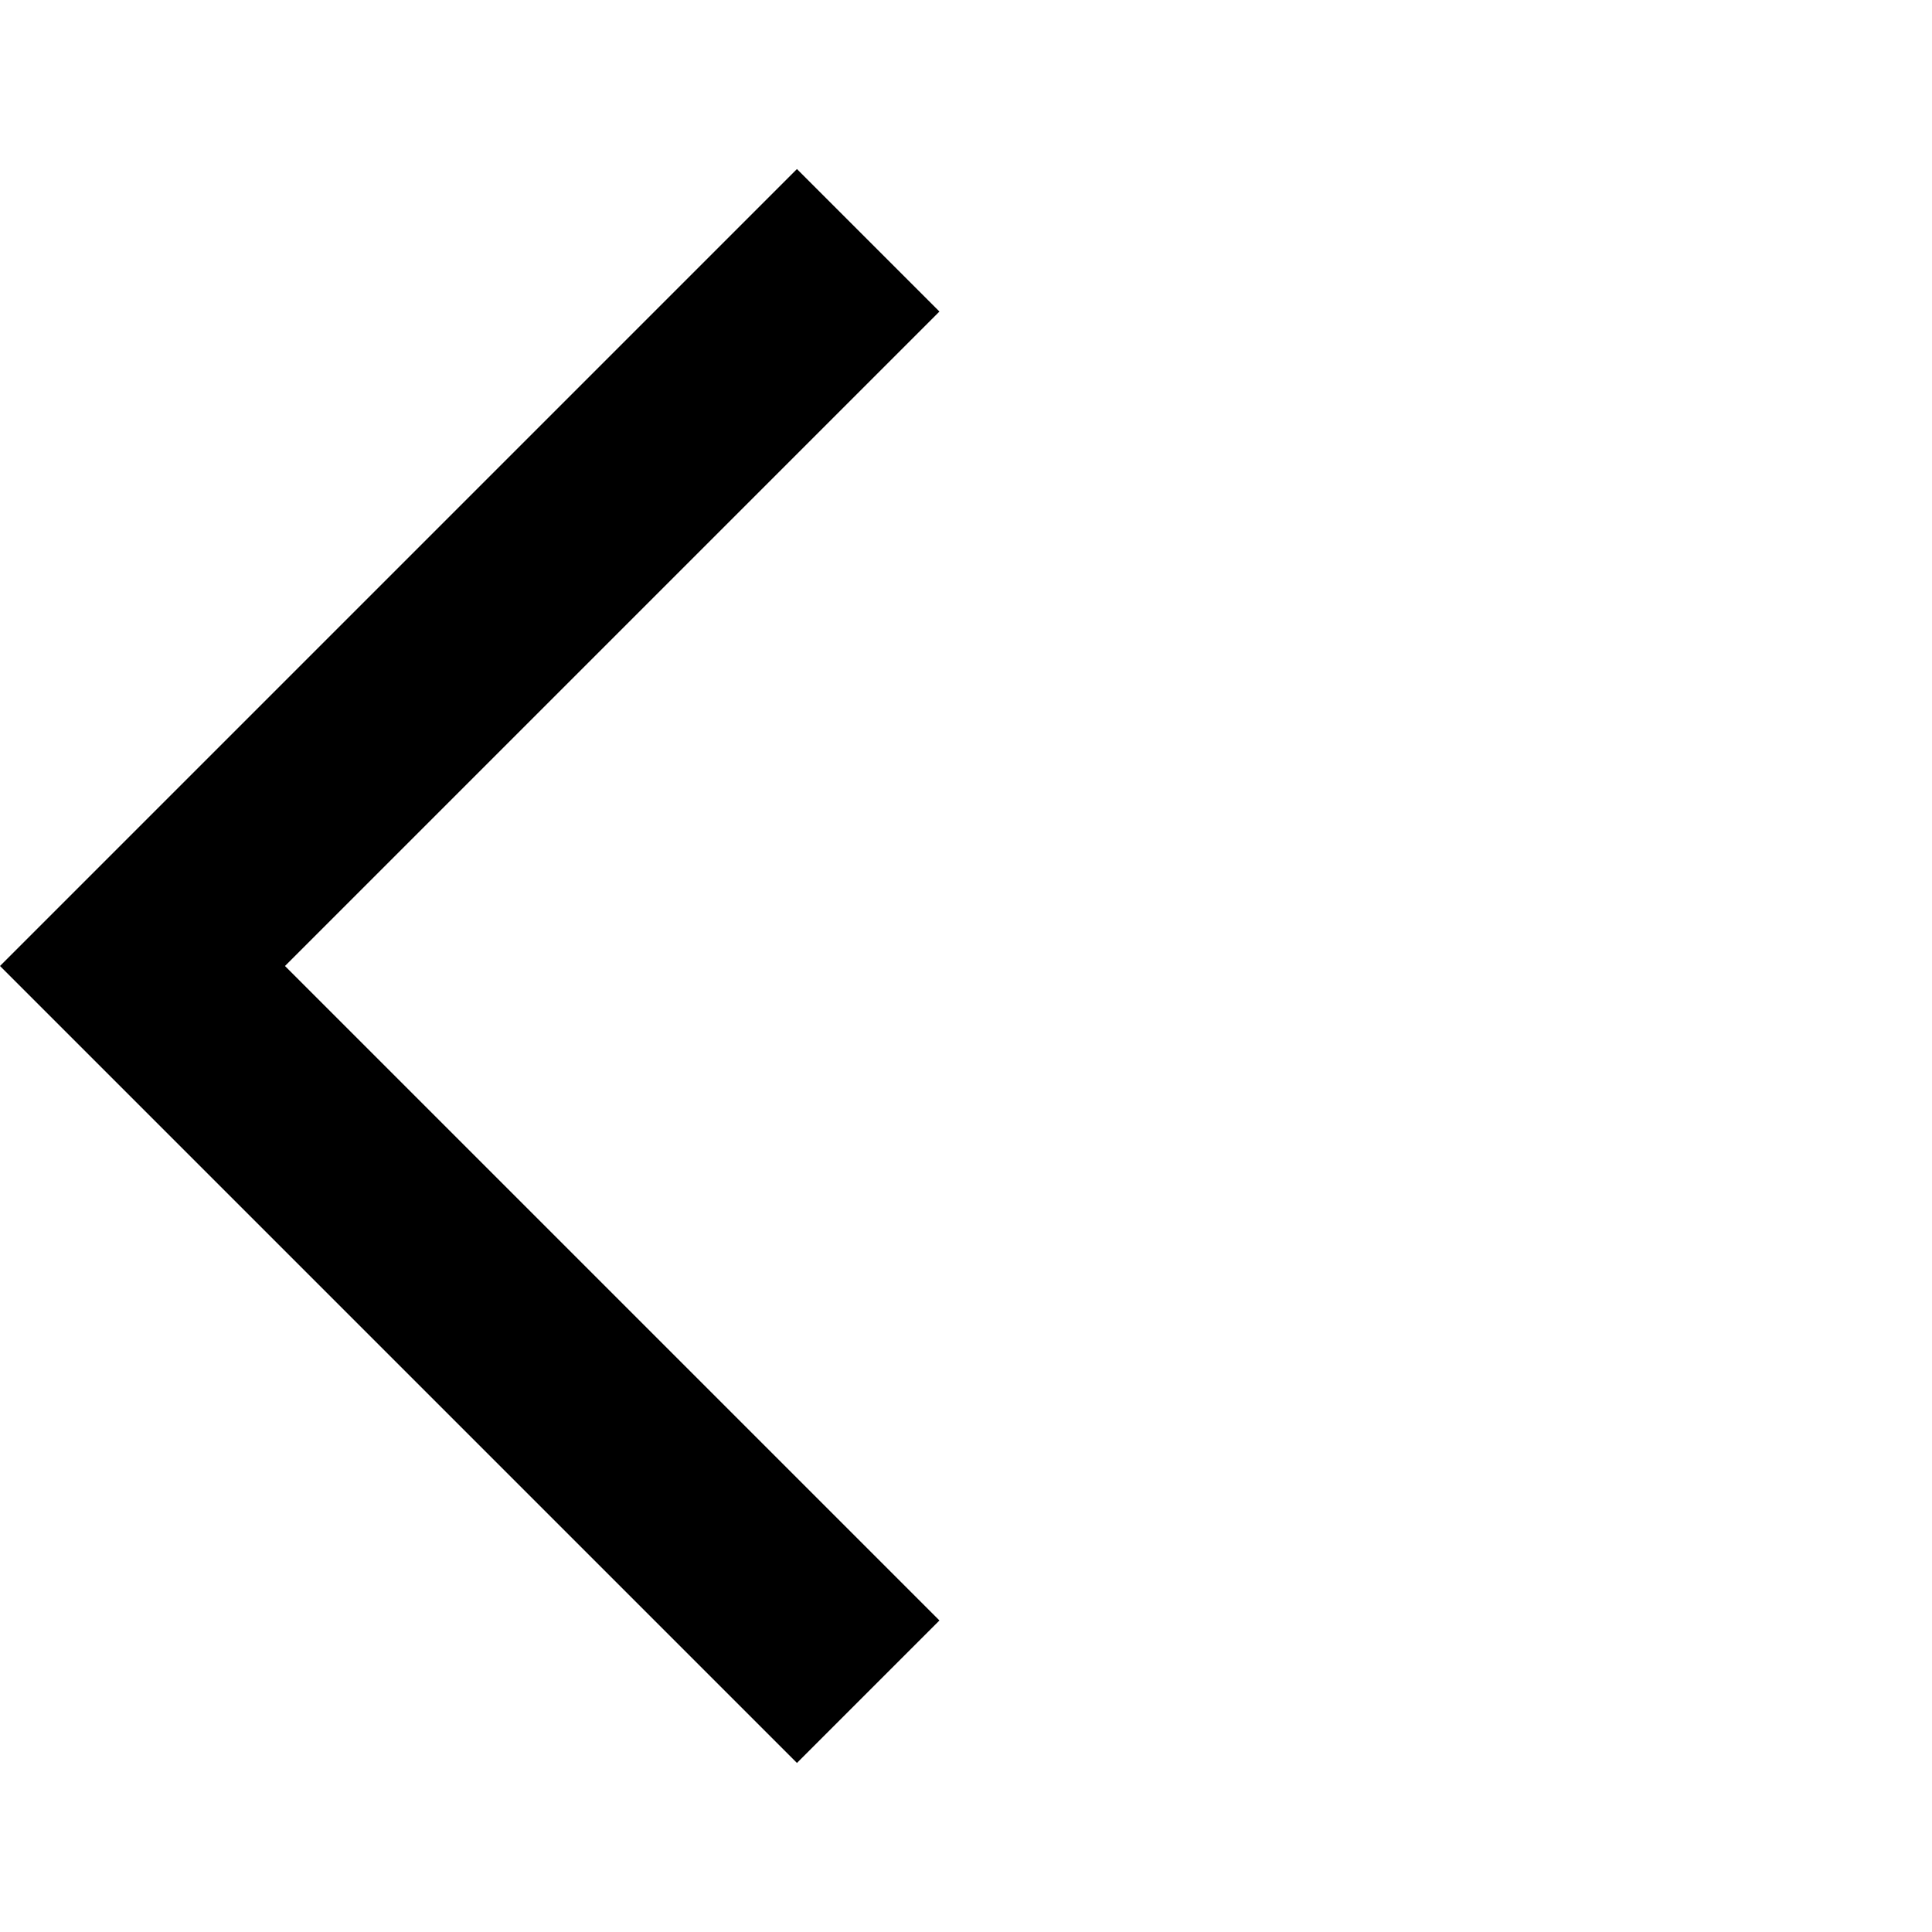
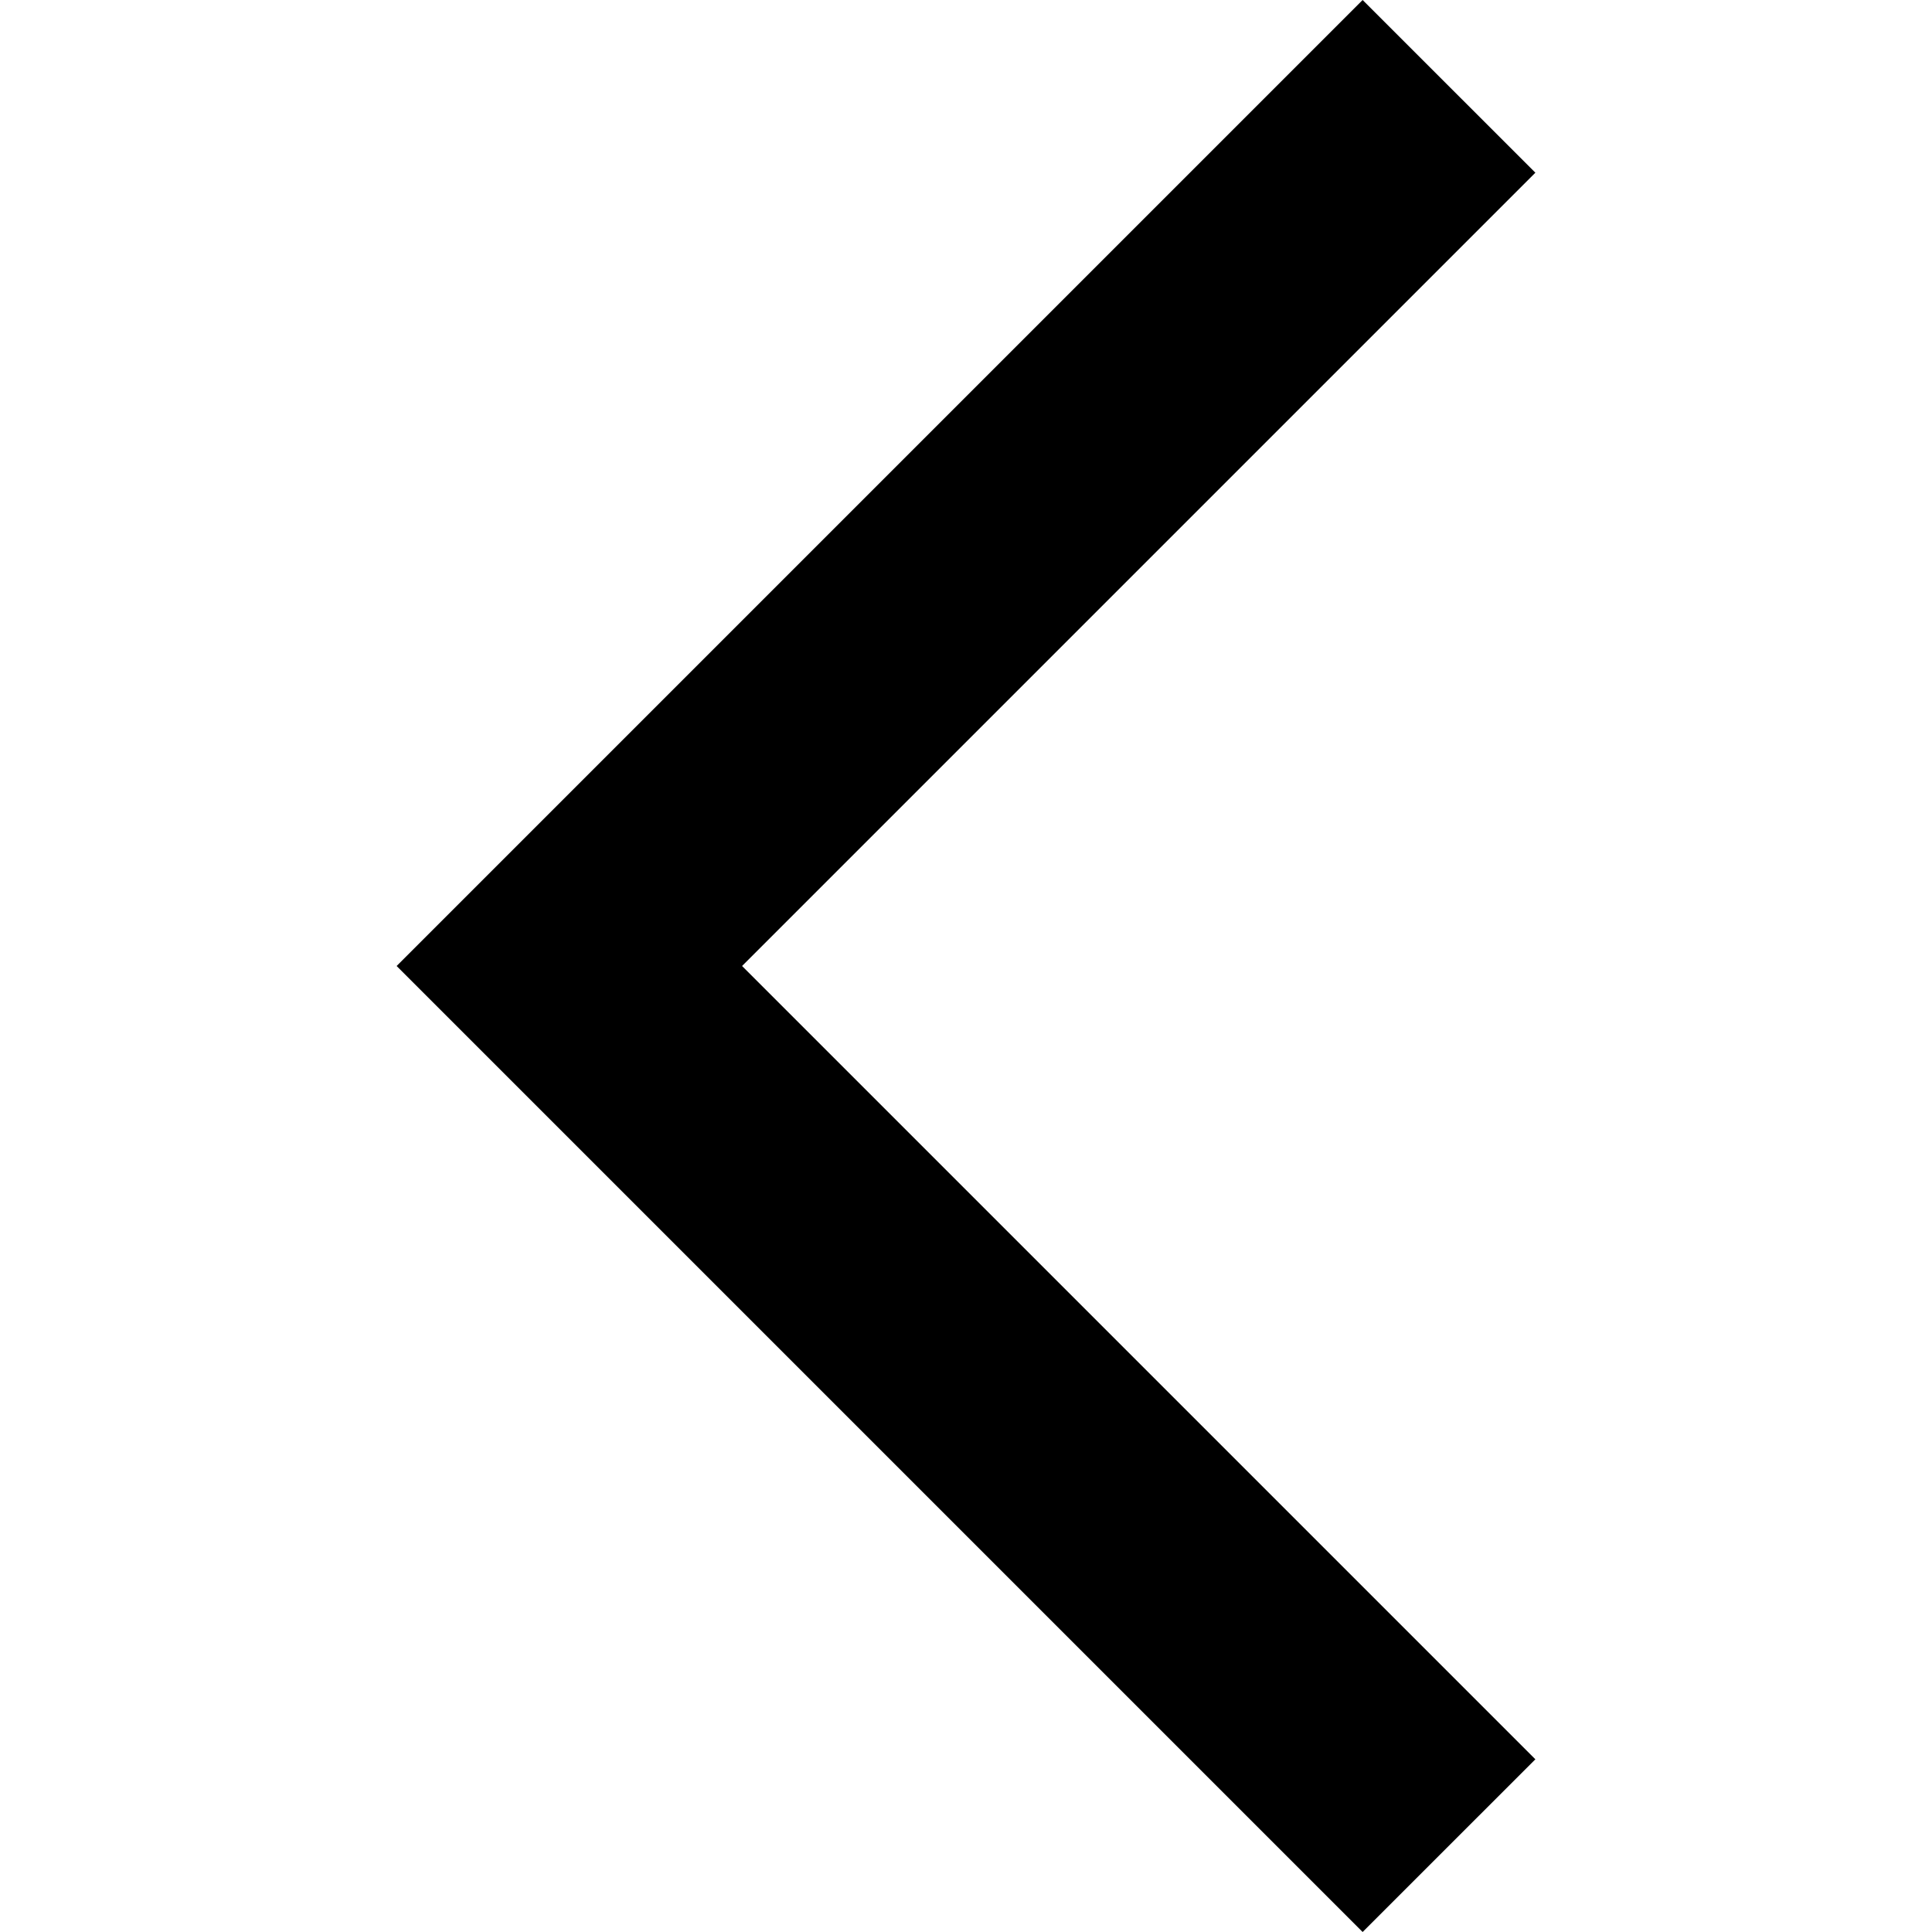
- <svg xmlns="http://www.w3.org/2000/svg" height="24px" viewBox="0 0 24 24" width="24px" fill="#000000">
-   <path d="M0 0h24v24H0z" fill="none" />
-   <path d="M11.67 3.87L9.9 2.1 0 12l9.9 9.9 1.77-1.77L3.54 12z" />
+ <svg xmlns="http://www.w3.org/2000/svg" style="isolation:isolate" viewBox="0 0 64 64" width="64pt" height="64pt">
+   <defs>
+     <clipPath id="_clipPath_wG9c8ON4IhwhesUV7vQSKzkARoouljPv">
+       <rect width="64" height="64" />
+     </clipPath>
+   </defs>
+   <g clip-path="url(#_clipPath_wG9c8ON4IhwhesUV7vQSKzkARoouljPv)">
+     <path d=" M 0 0 L 24 0 L 24 24 L 0 24 L 0 0 Z " fill="none" />
+     <path d=" M 50.861 5.721 L 45.139 0 L 13.139 32 L 45.139 64 L 50.861 58.279 L 24.582 32 L 50.861 5.721 Z " fill="rgb(0,0,0)" />
+   </g>
</svg>
